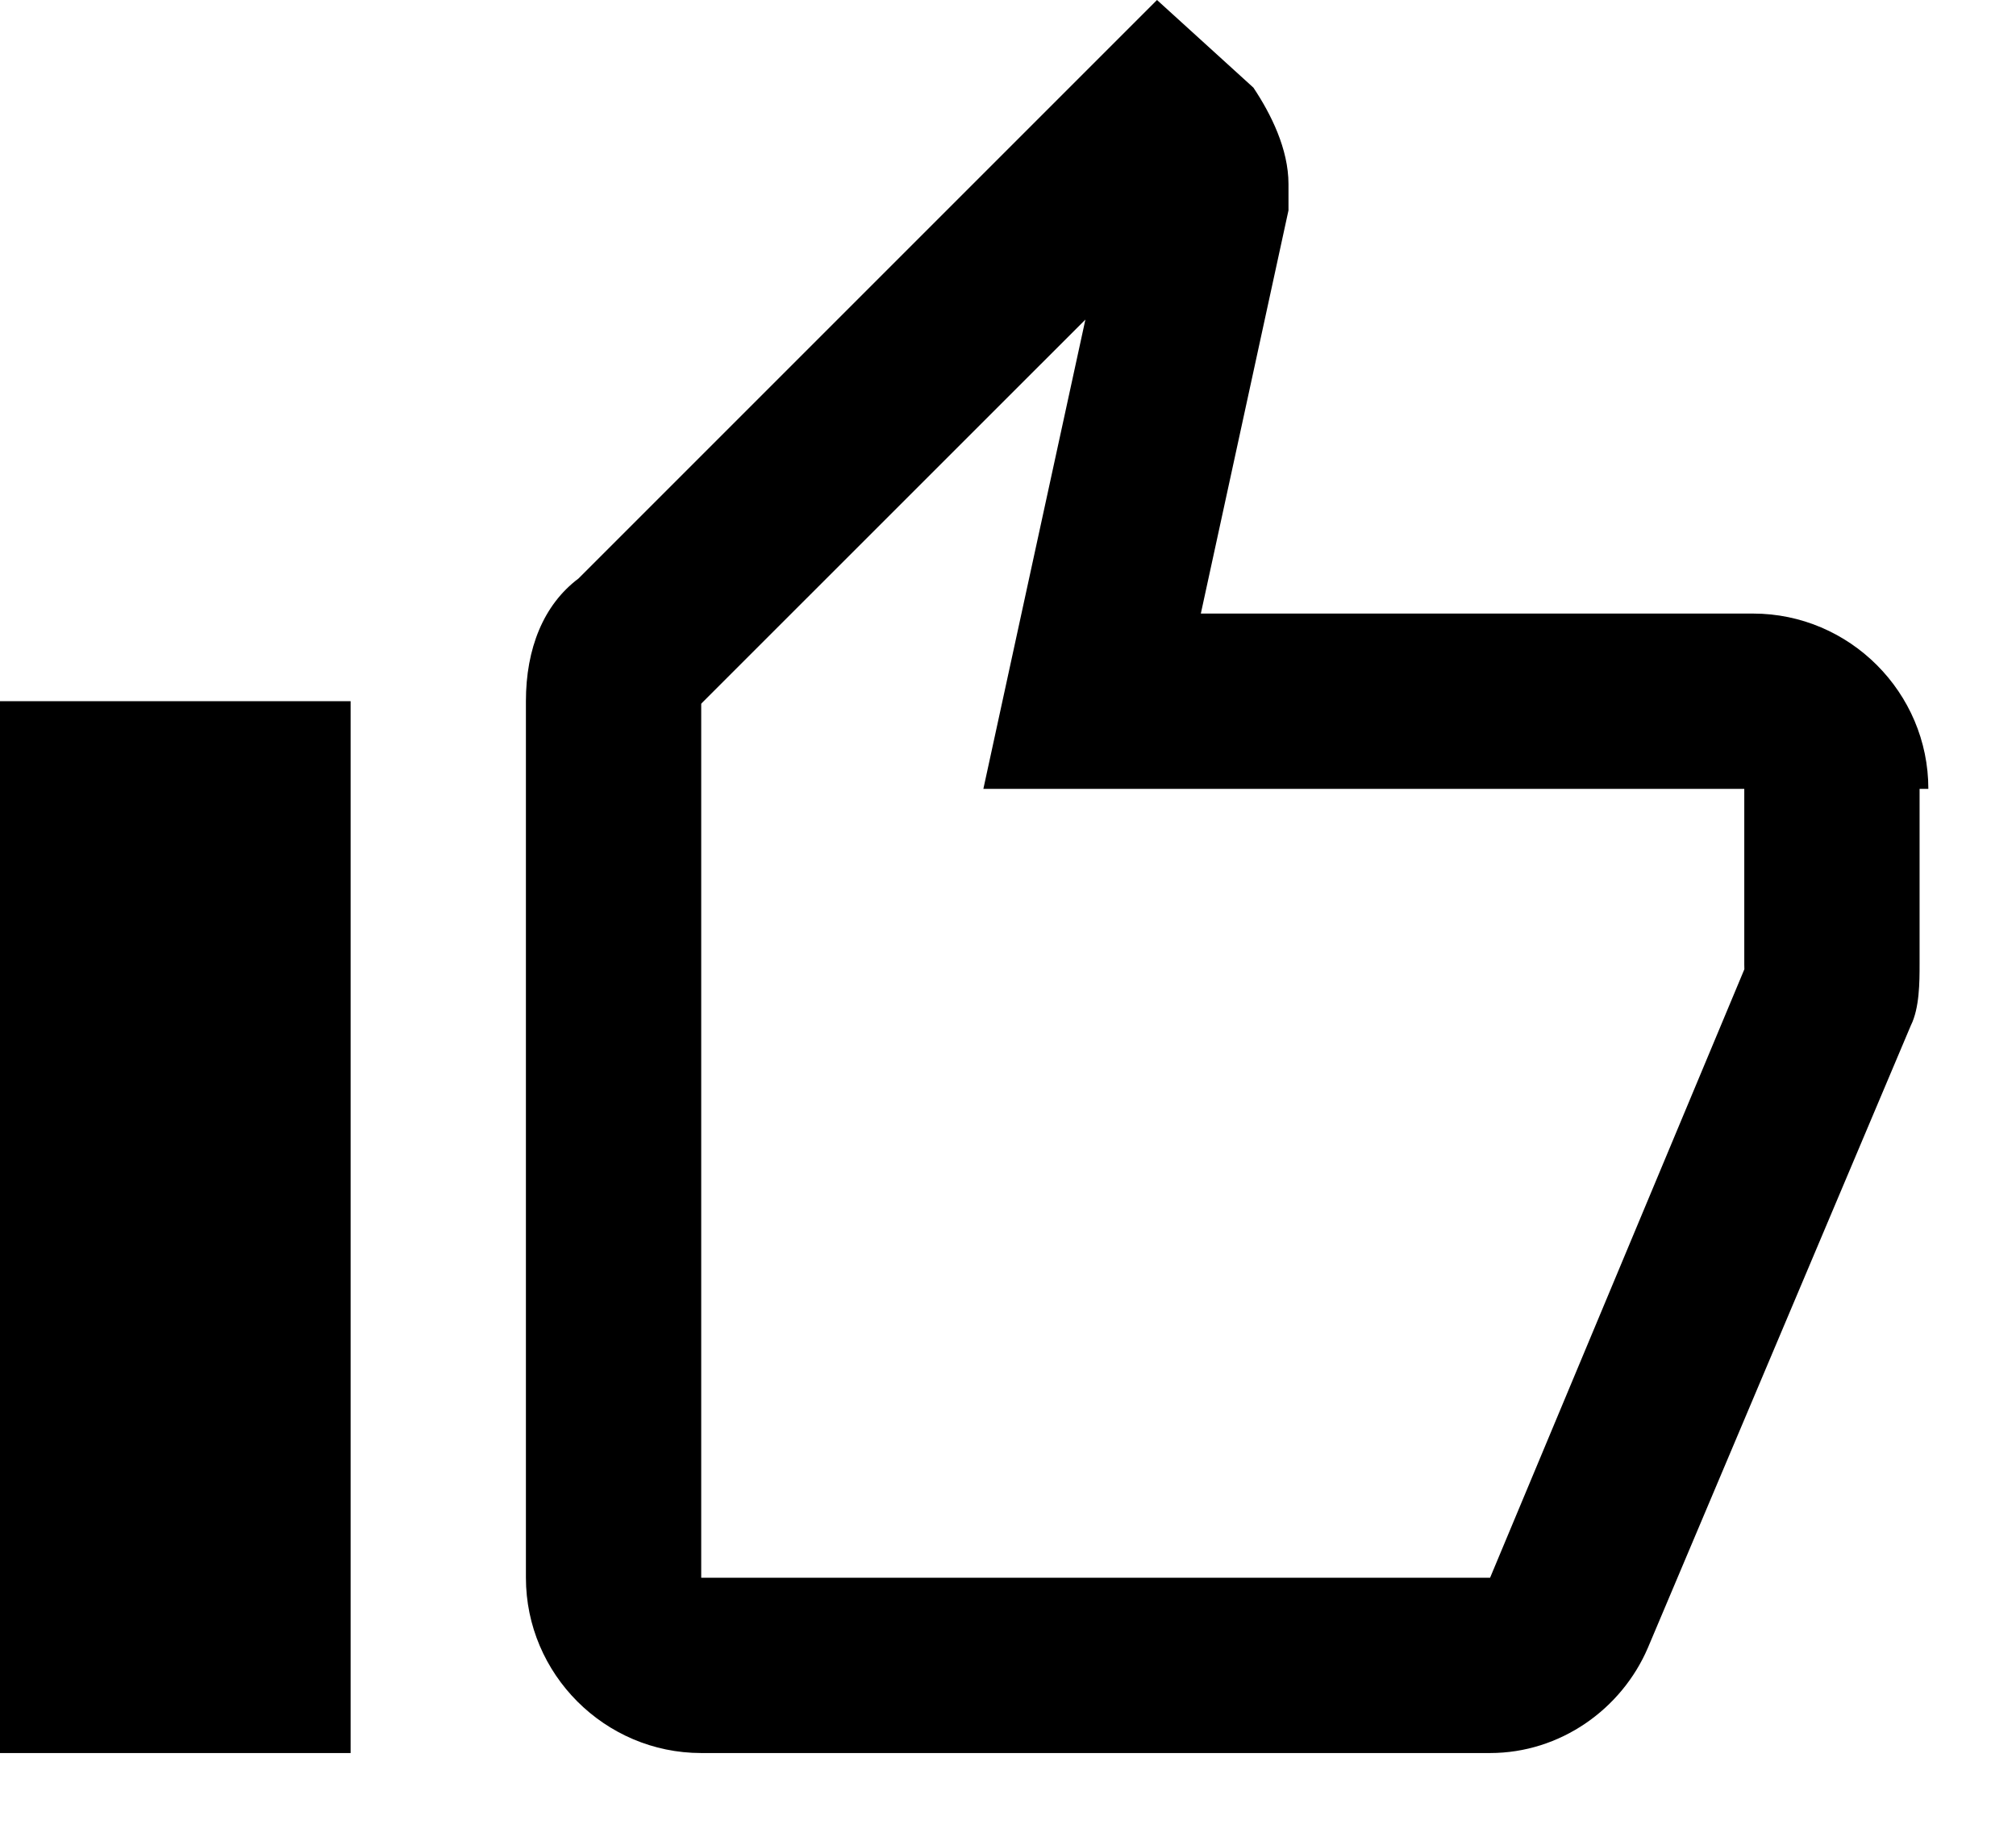
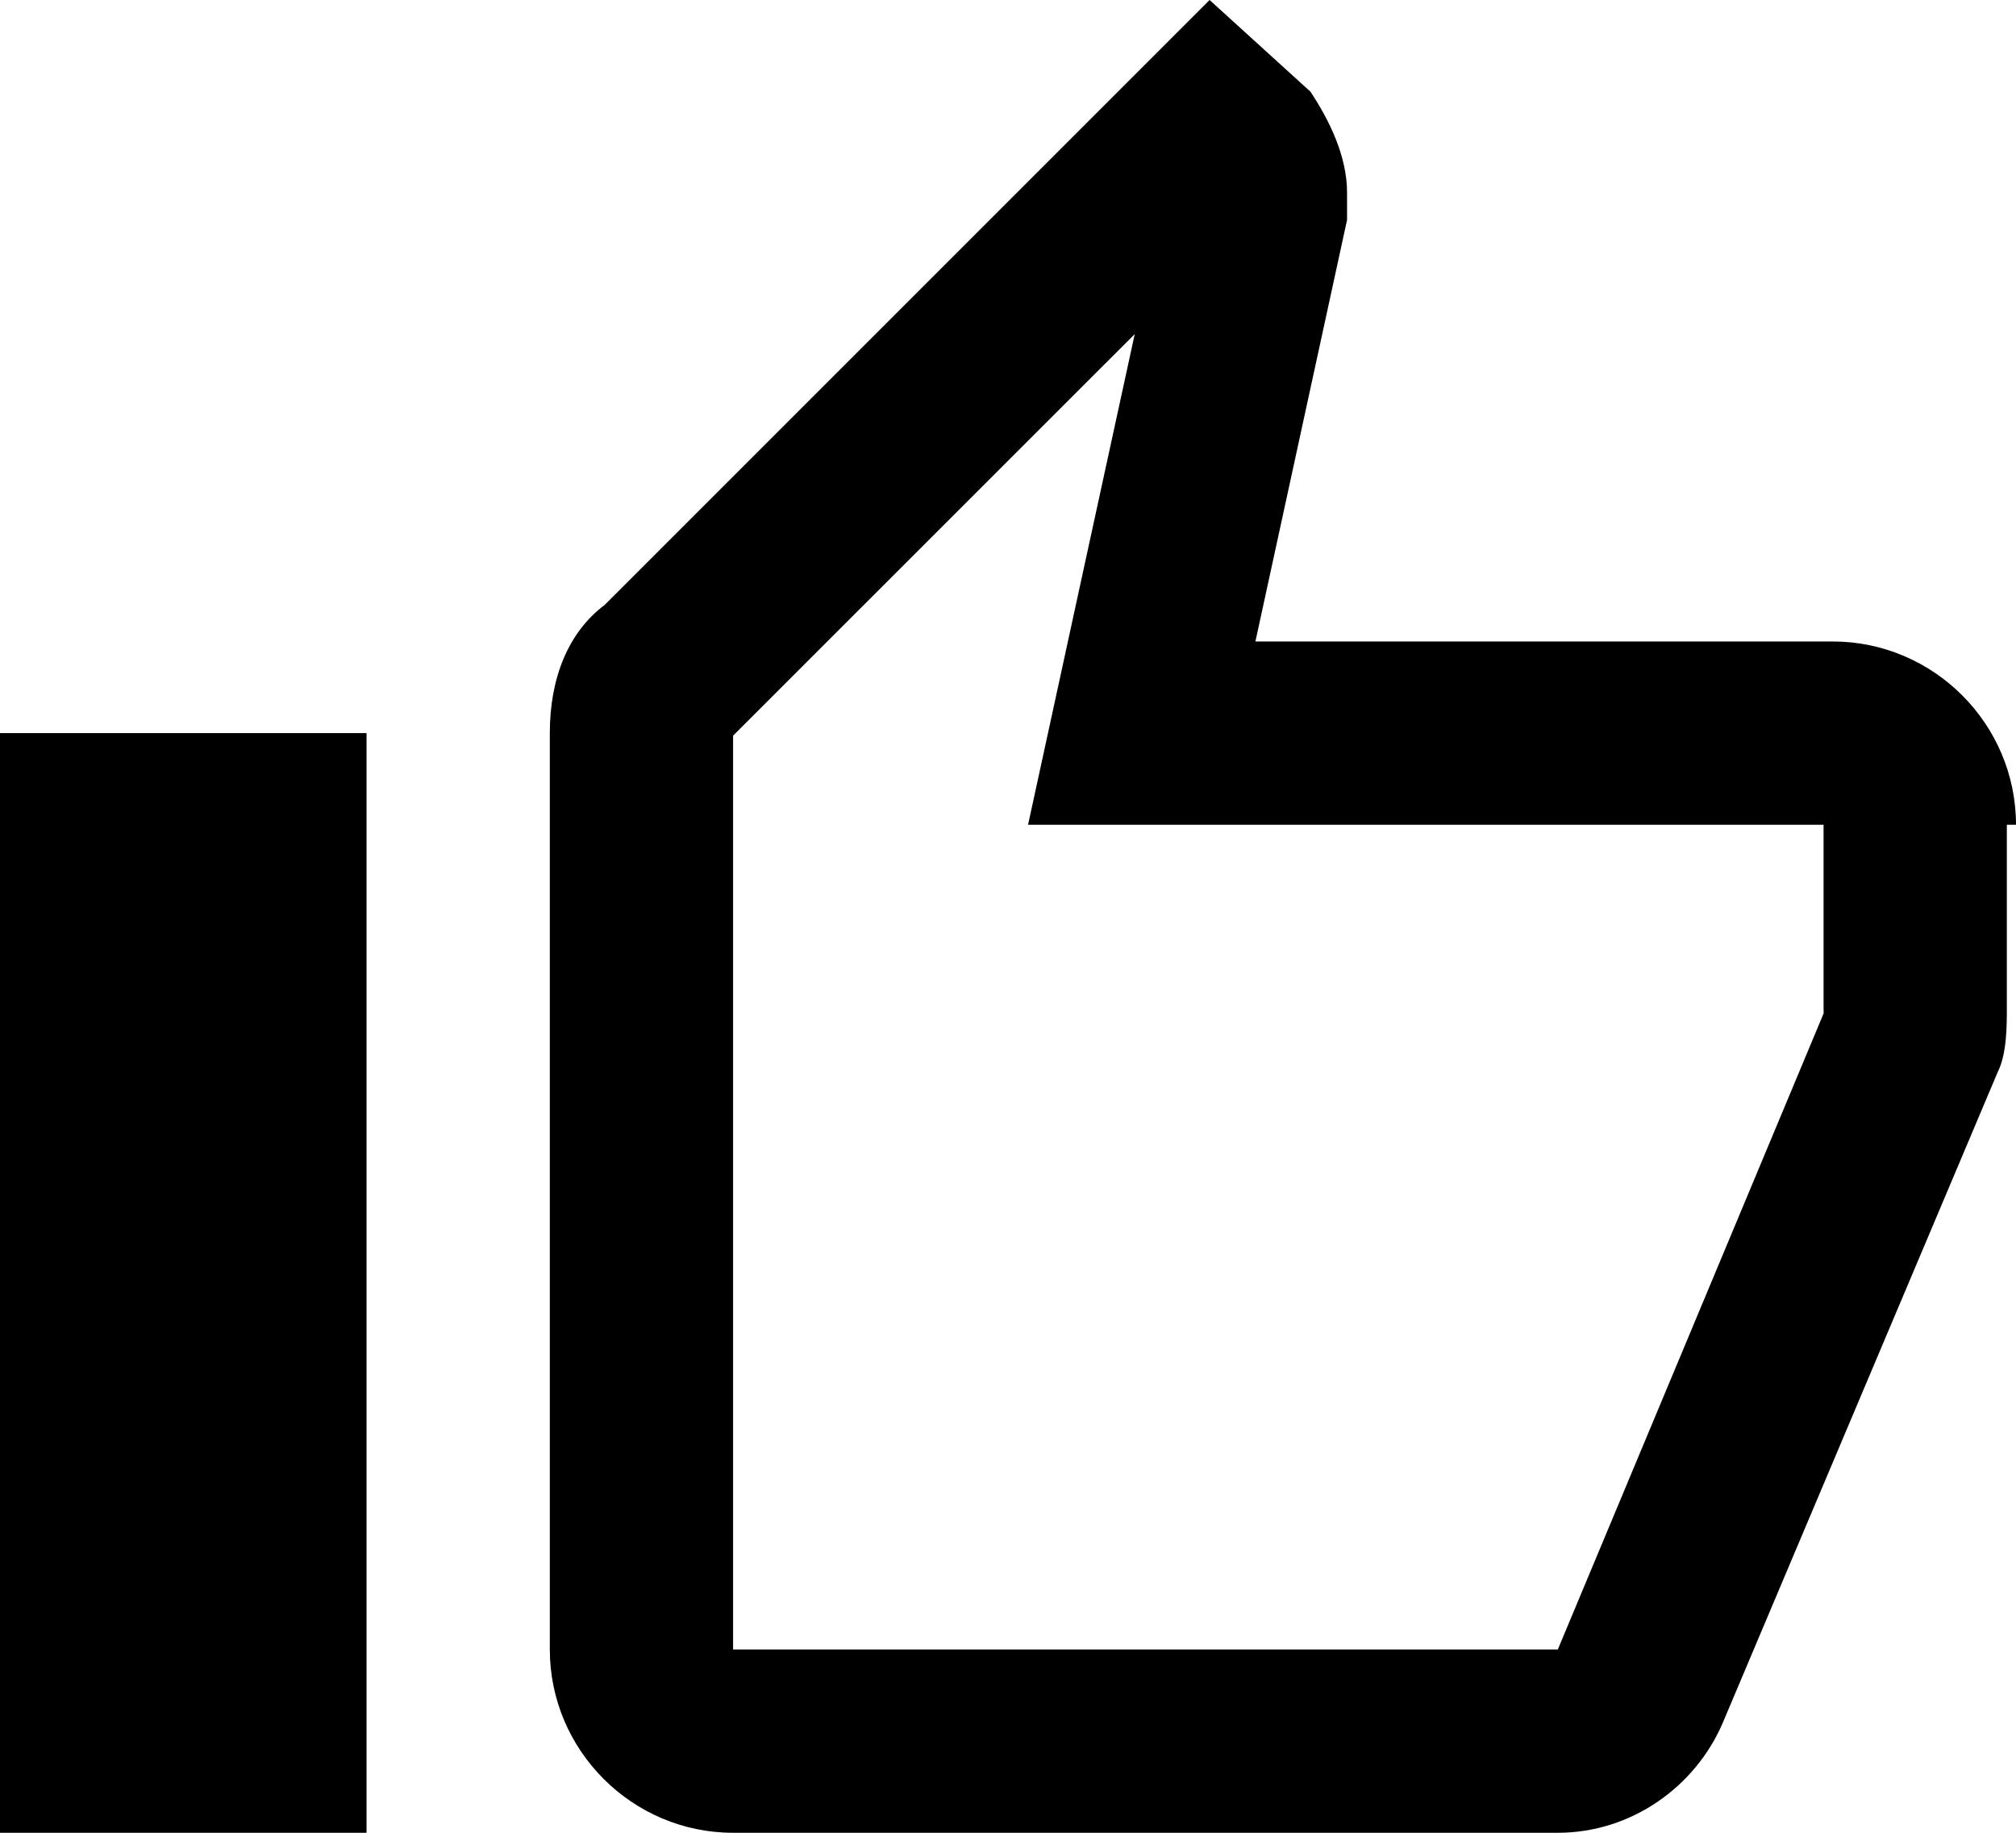
- <svg xmlns="http://www.w3.org/2000/svg" version="1.0" id="Layer_1" x="0px" y="0px" width="23px" height="21px" viewBox="0 0 23 21" enable-background="new 0 0 22 20" xml:space="preserve">
+ <svg xmlns="http://www.w3.org/2000/svg" version="1.0" id="Layer_1" x="0px" y="0px" width="22px" height="20px" viewBox="0 0 22 20" enable-background="new 0 0 22 20" xml:space="preserve">
  <g id="Page-1">
    <g id="Core" transform="translate(-295, -464)">
      <g id="thumb-up" transform="translate(295, 464)">
        <path id="Shape" fill="#000000" d="M12.383,3.646l-0.637,2.929L11.219,9H13.7h6.2v2c0,0.018,0,0.037,0.001,0.058L17,18H8V8.029 l0.014-0.015L12.383,3.646 M2,10v8V10 M13.2,0L6.6,6.6C6.2,6.9,6,7.4,6,8v10c0,1.1,0.9,2,2,2h9c0.8,0,1.5-0.5,1.8-1.2l3-7.1 C21.9,11.5,21.9,11.2,21.9,11V9H22c0-1.1-0.9-2-2-2h-6.3l1-4.6V2.1c0-0.4-0.2-0.8-0.4-1.1L13.2,0L13.2,0z M4,8H0v12h4V8L4,8z M22,9c0,0.033,0,0.044,0,0.044V9L22,9z" />
      </g>
    </g>
  </g>
</svg>
